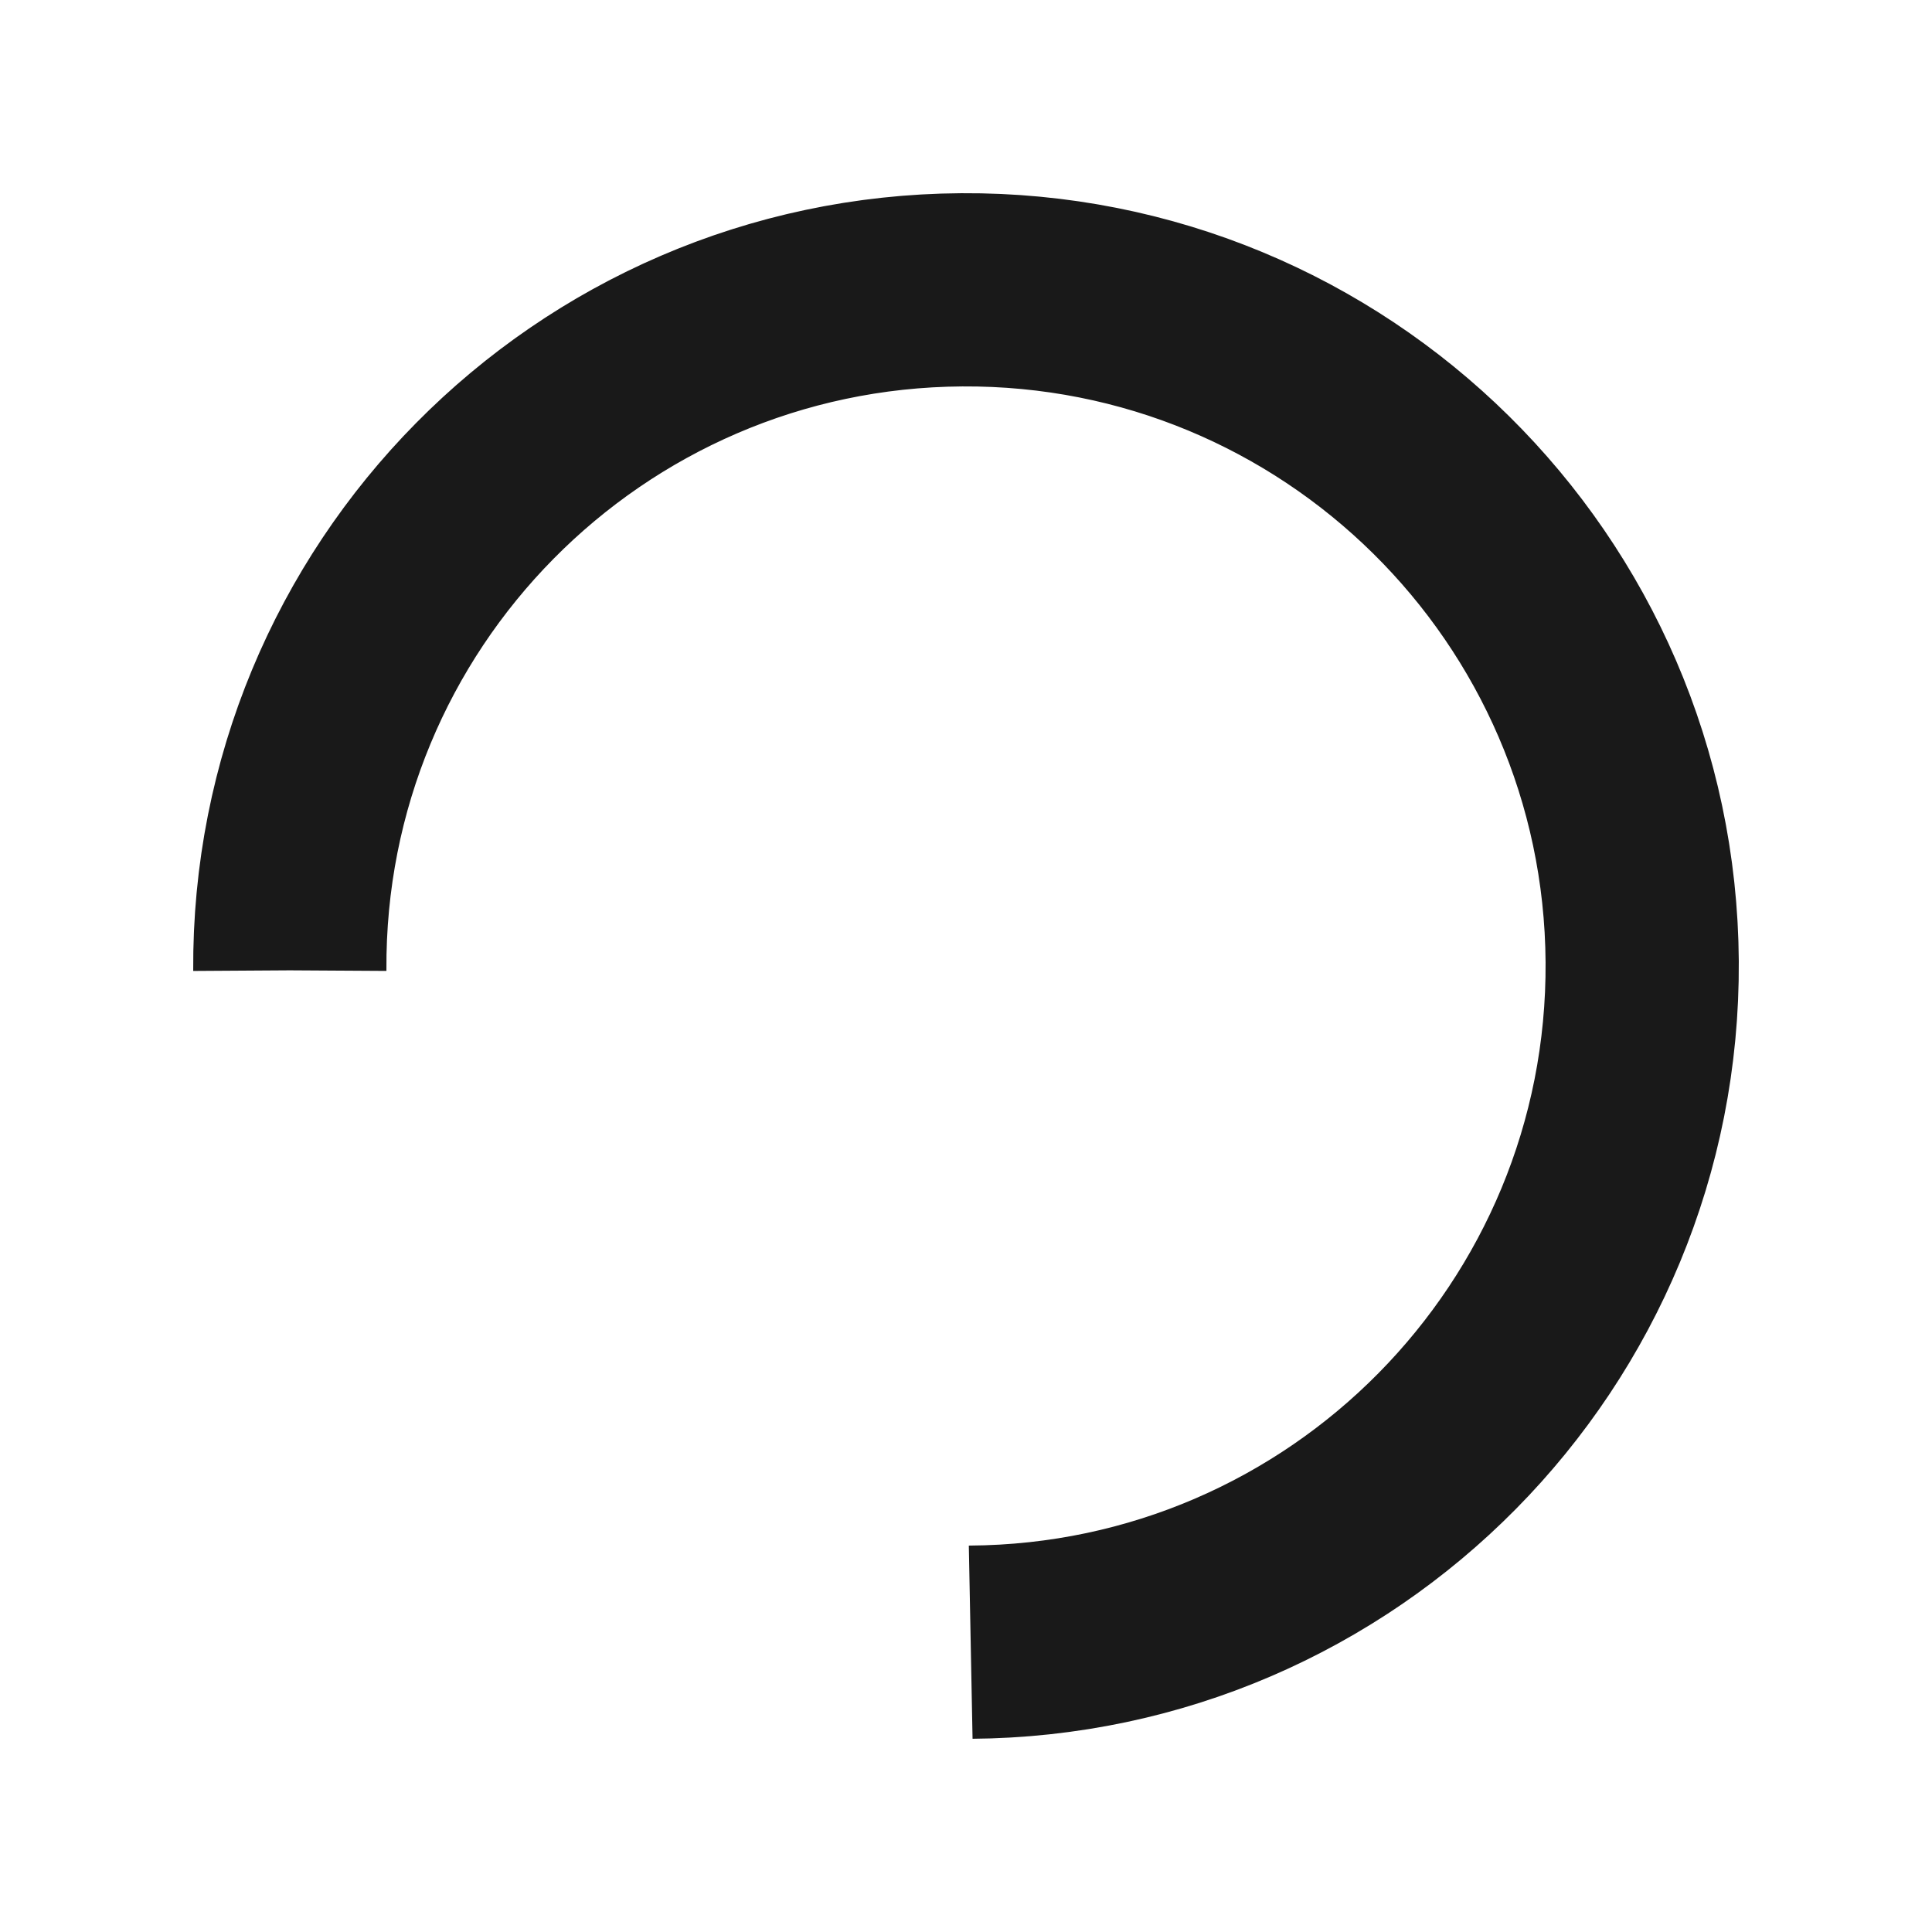
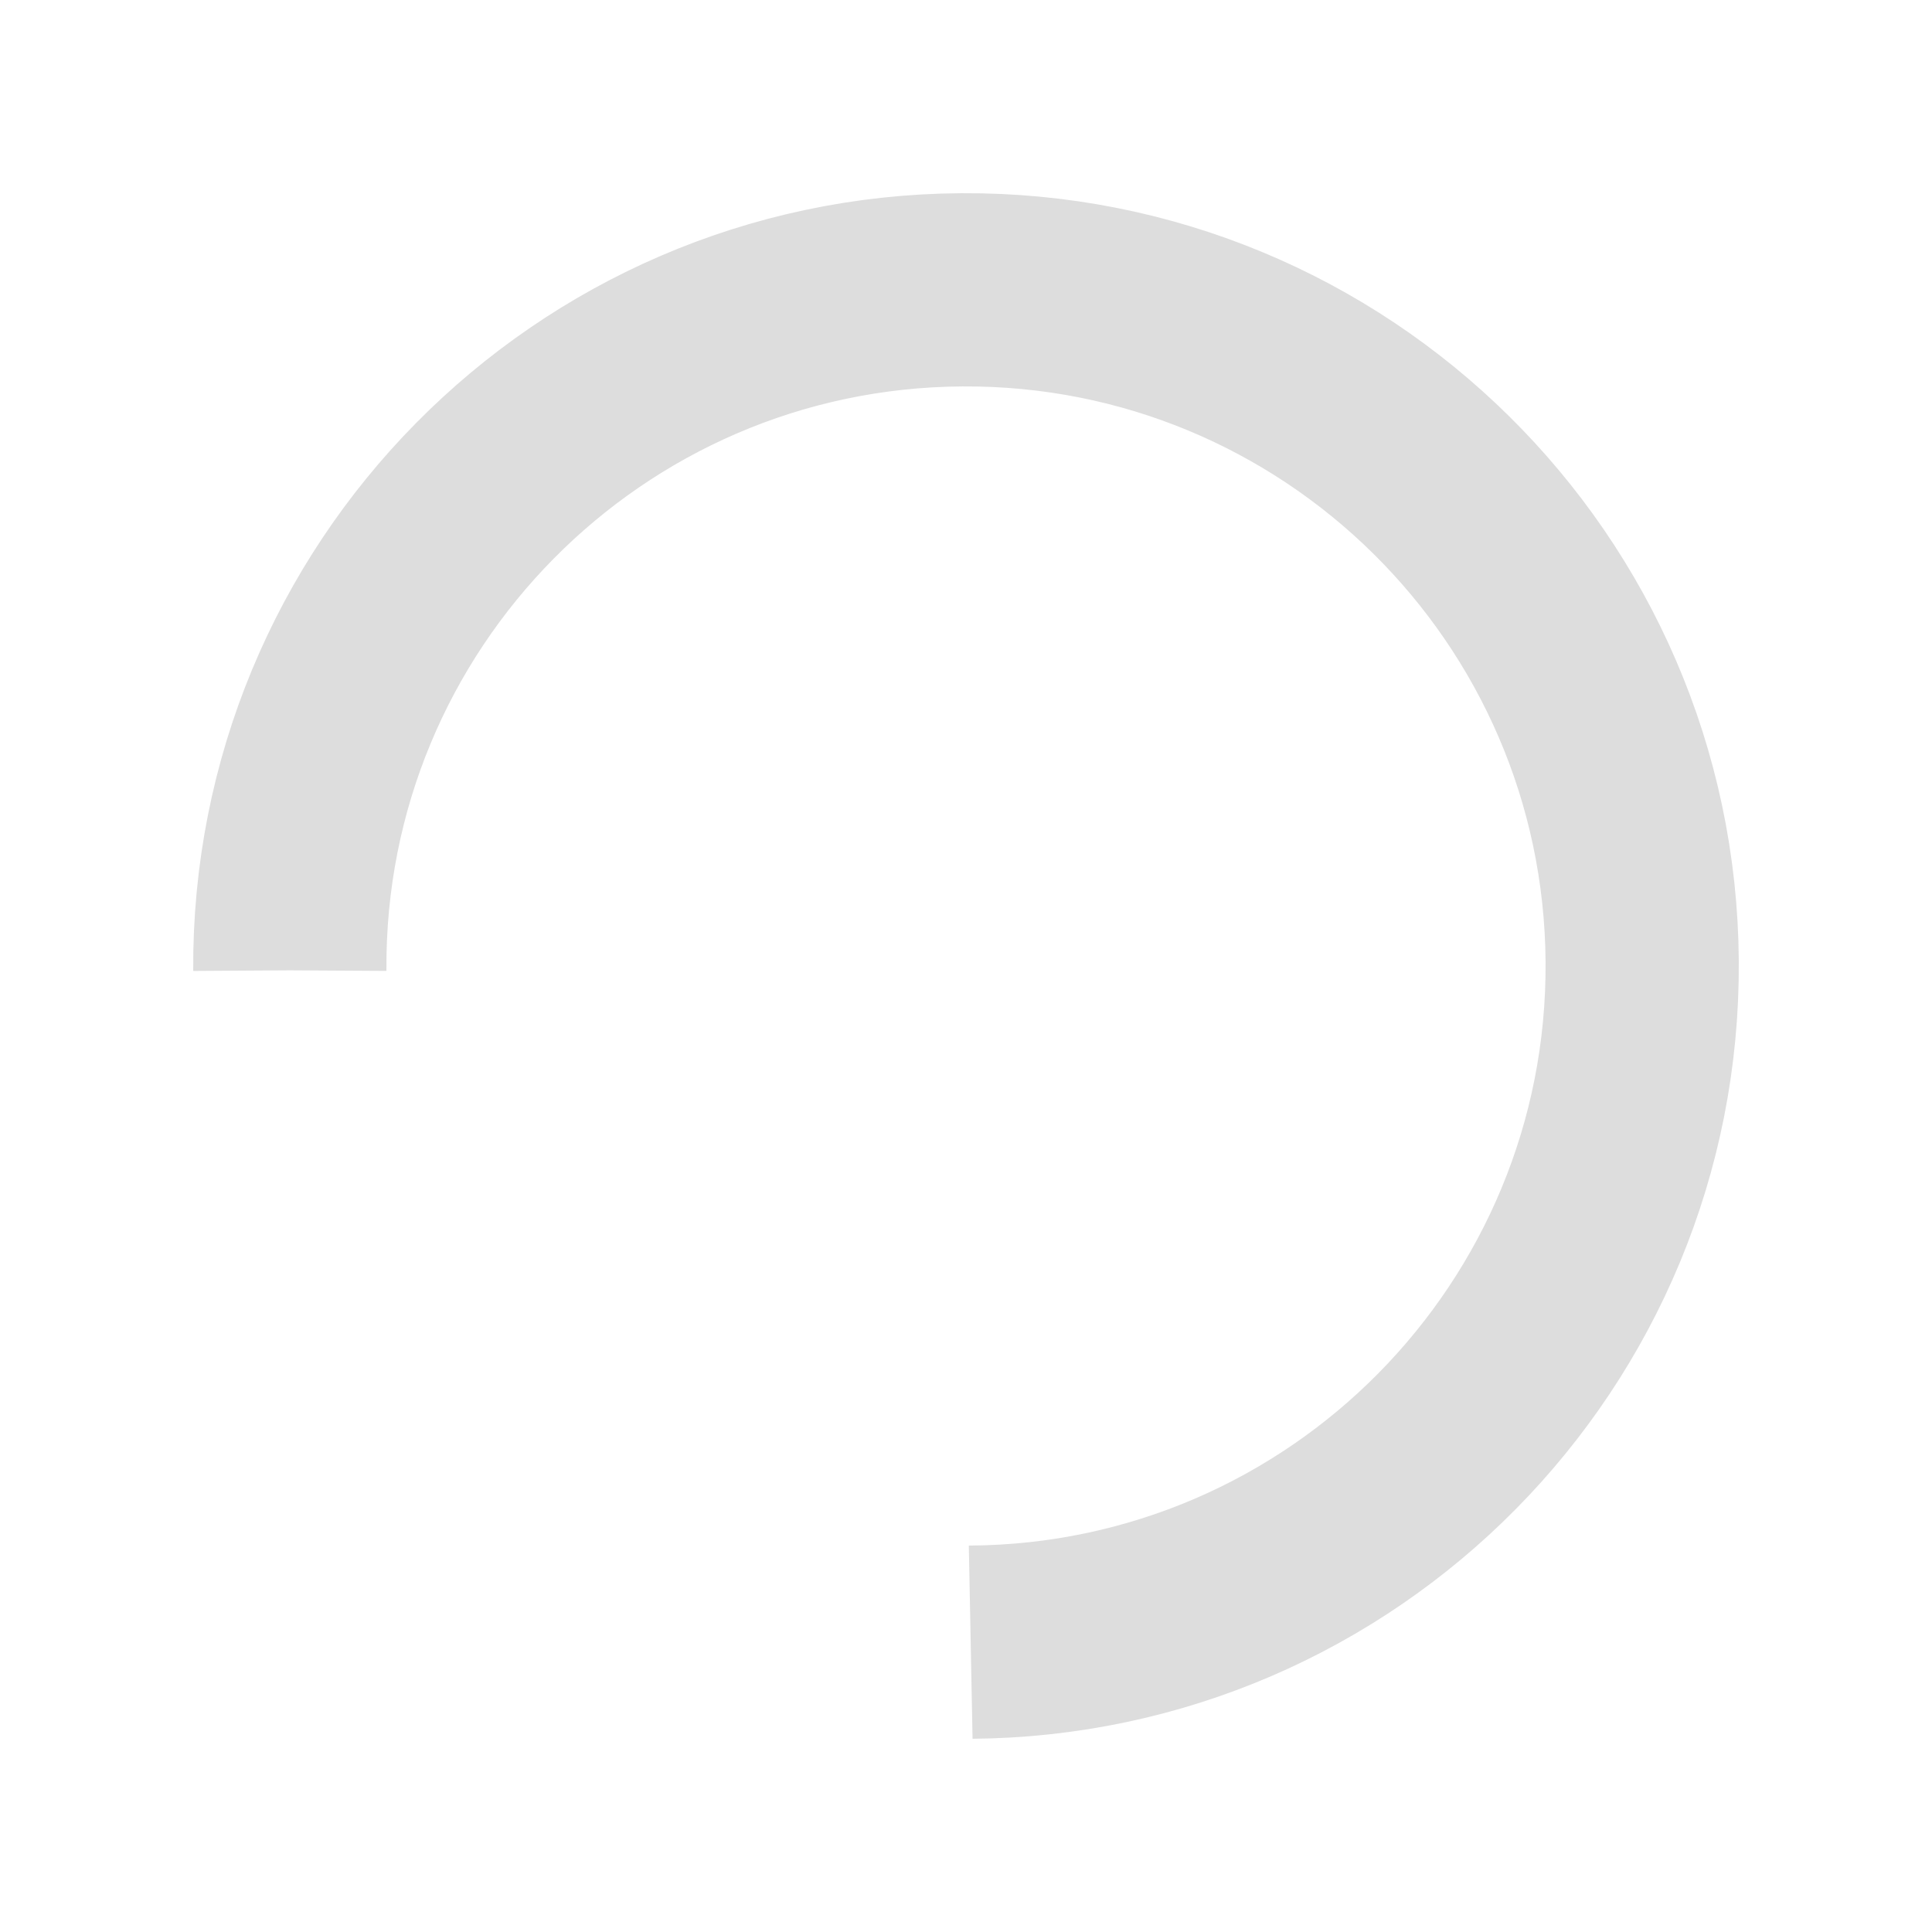
<svg xmlns="http://www.w3.org/2000/svg" width="40px" height="40px" viewBox="0 0 100 100" preserveAspectRatio="xMidYMid" class="lds-rolling" style="background: none;">
-   <circle cx="50" cy="50" fill="none" ng-attr-stroke="{{config.color}}" ng-attr-stroke-width="{{config.width}}" ng-attr-r="{{config.radius}}" ng-attr-stroke-dasharray="{{config.dasharray}}" stroke="#191919" stroke-width="10" r="35" stroke-dasharray="164.934 56.978" transform="rotate(179.633 50 50)">
+   <circle cx="50" cy="50" fill="none" ng-attr-stroke="{{config.color}}" ng-attr-stroke-width="{{config.width}}" ng-attr-r="{{config.radius}}" ng-attr-stroke-dasharray="{{config.dasharray}}" stroke="#dddddd" stroke-width="10" r="35" stroke-dasharray="164.934 56.978" transform="rotate(179.633 50 50)">
    <animateTransform attributeName="transform" type="rotate" calcMode="linear" values="0 50 50;360 50 50" keyTimes="0;1" dur="1s" begin="0s" repeatCount="indefinite" />
  </circle>
</svg>
